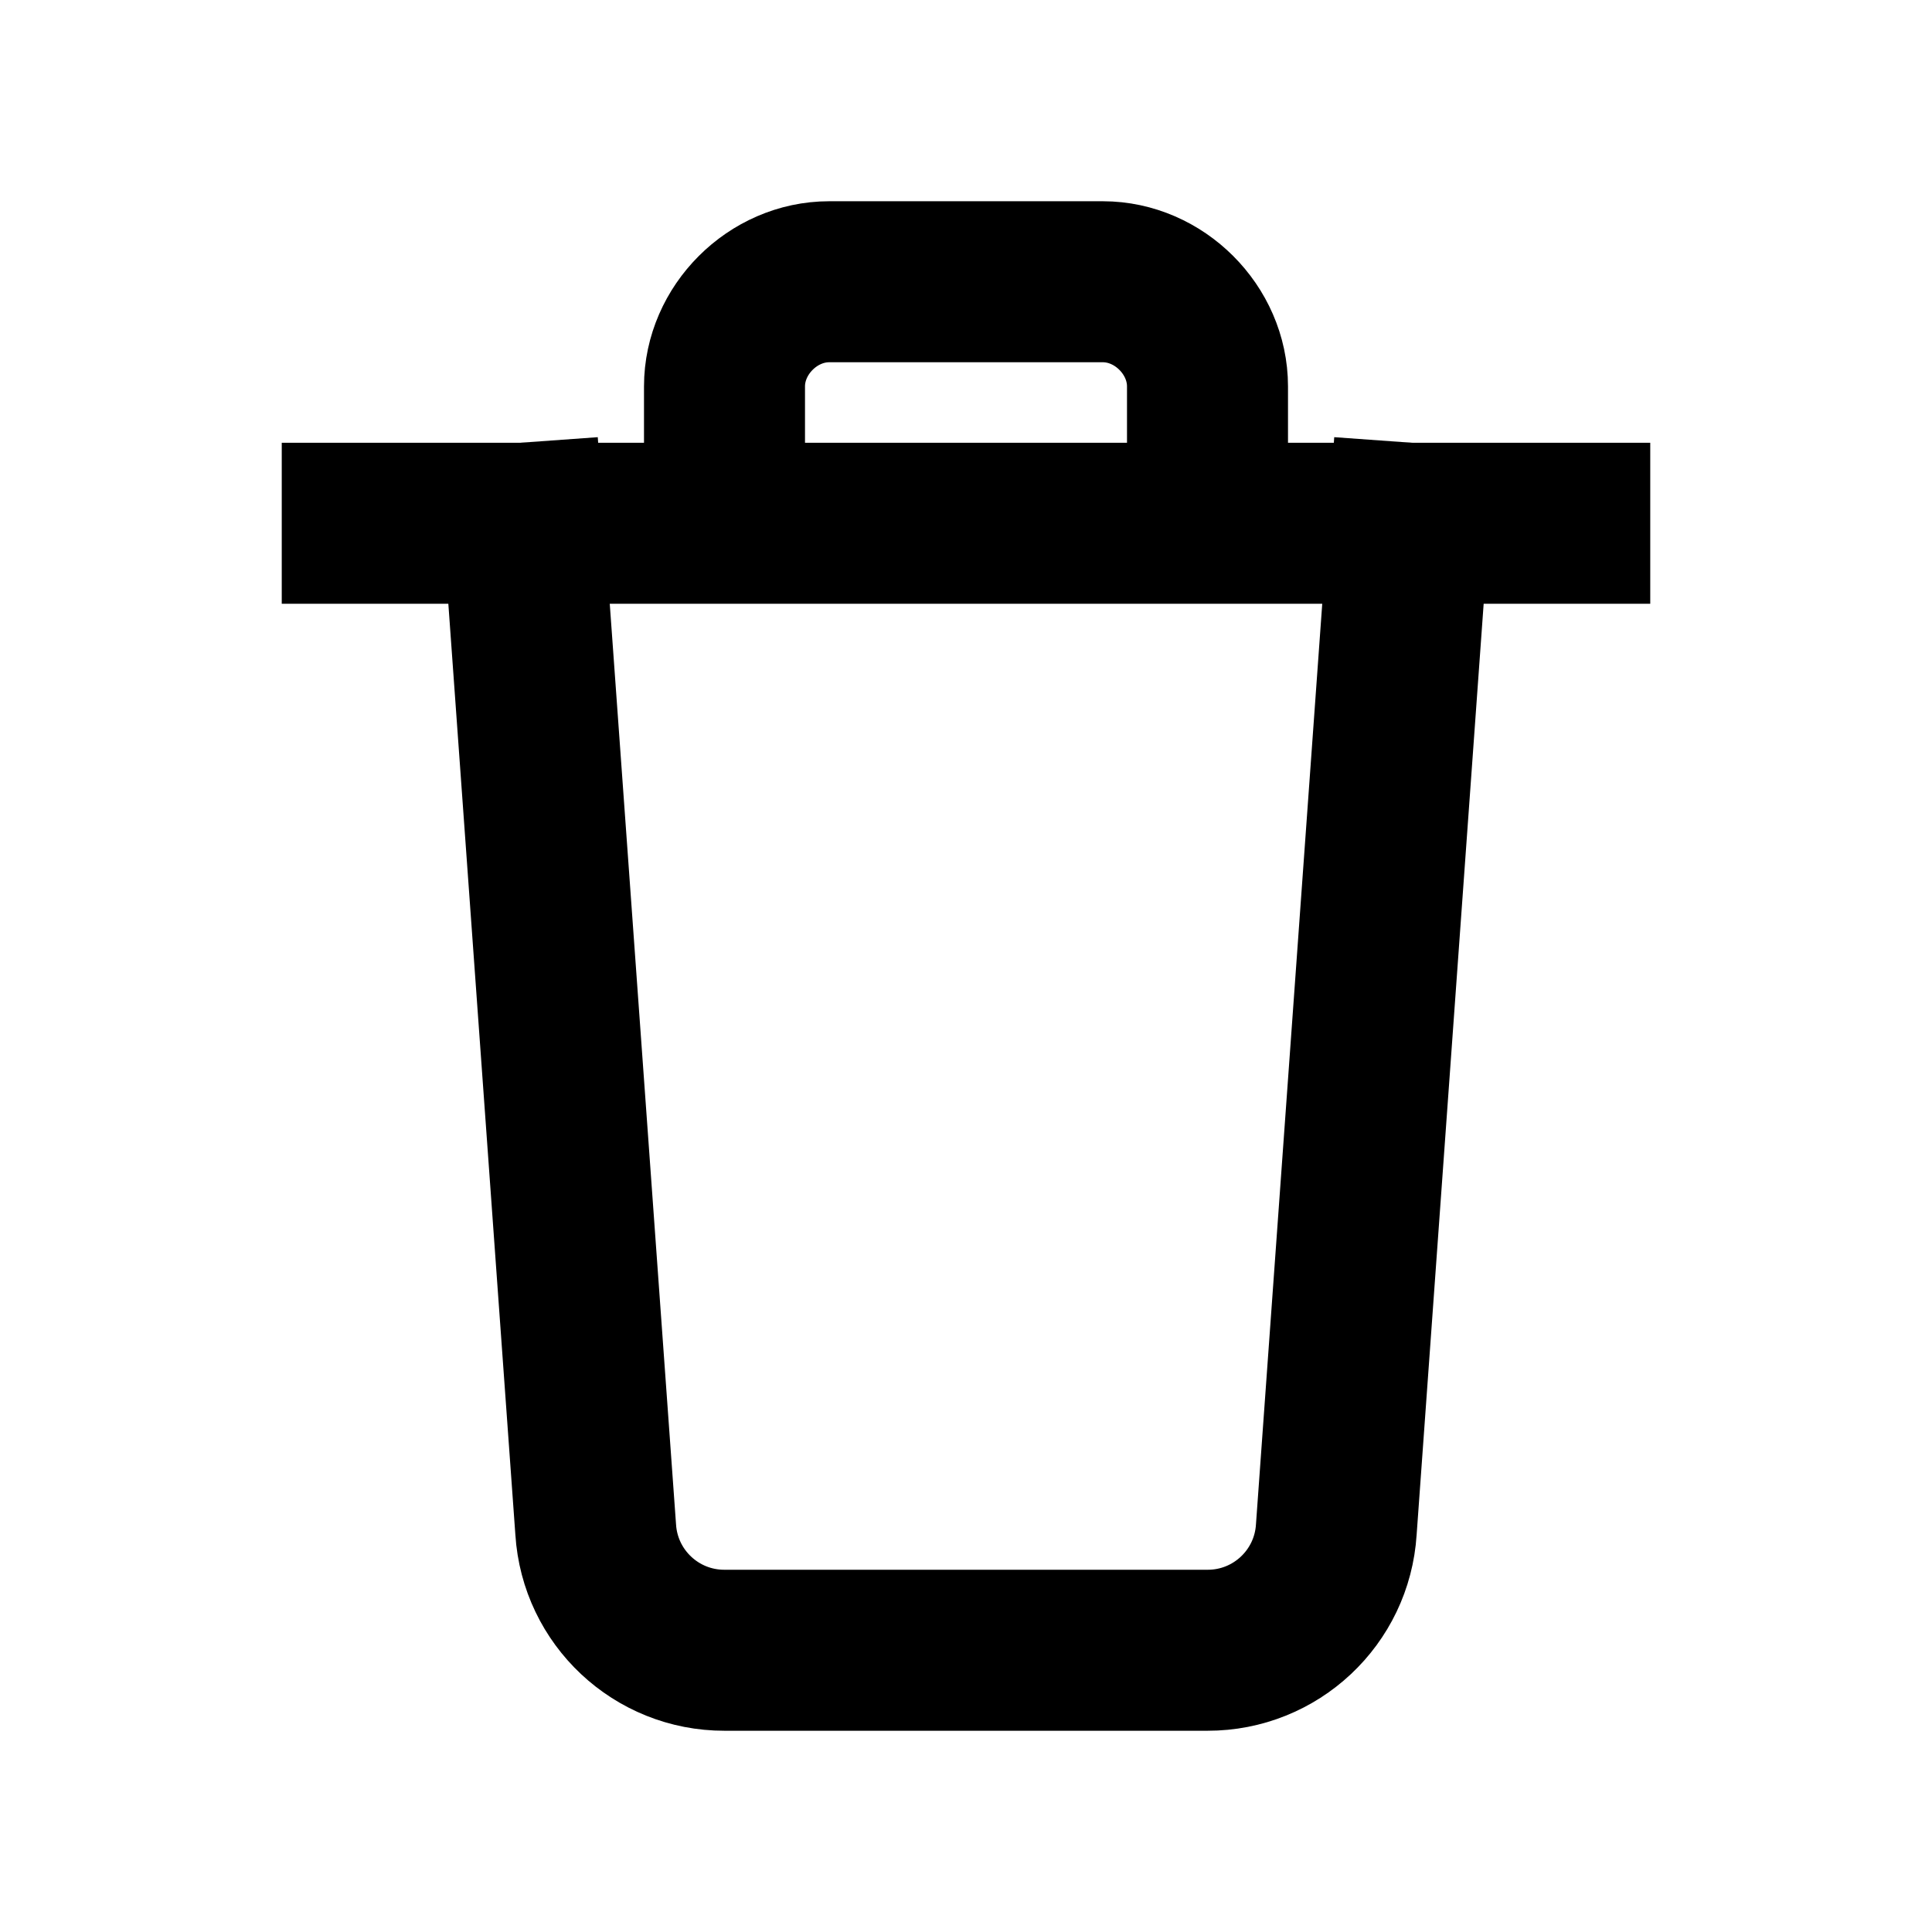
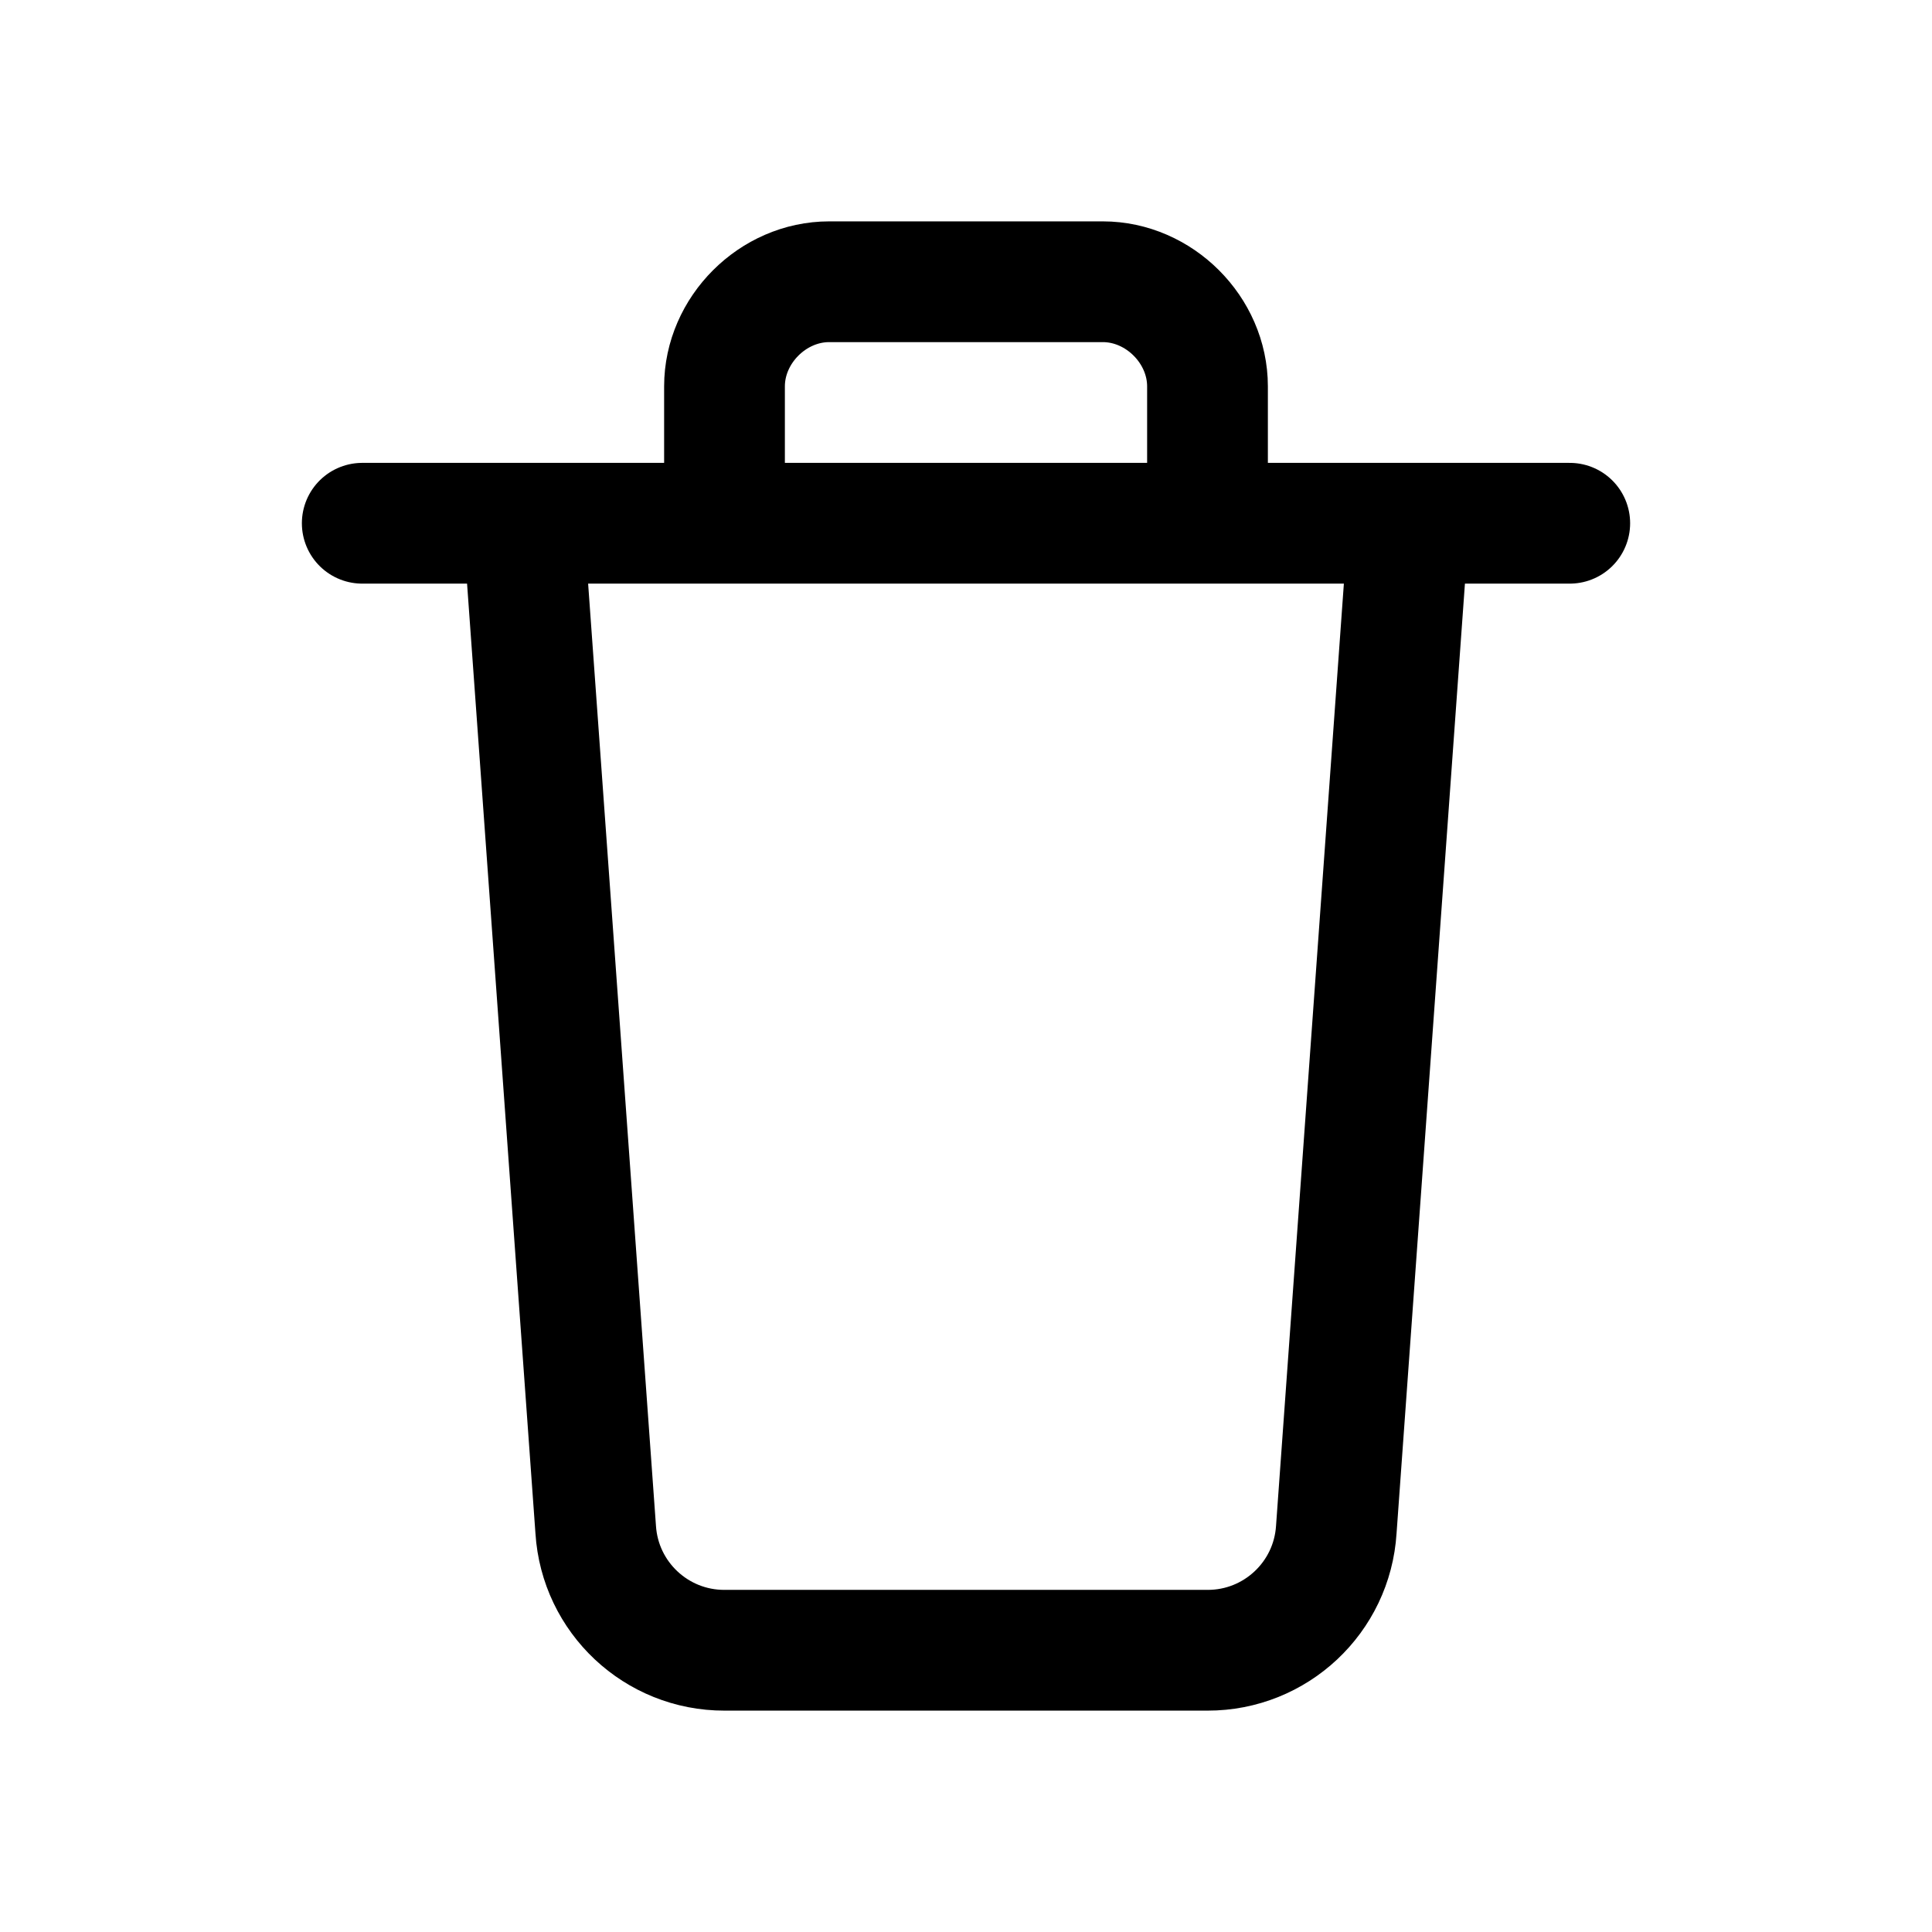
- <svg xmlns="http://www.w3.org/2000/svg" viewBox="0 0 24 24" fill="none" stroke="#000" stroke-width="2" stroke-linecap="square" stroke-linejoin="miter">
+ <svg xmlns="http://www.w3.org/2000/svg" viewBox="0 0 24 24" fill="none" stroke="#000" stroke-width="1.5" stroke-linecap="round" stroke-linejoin="round">
  <path d="M4.5 6.5h15M9 6.5V4.8c0-.7.6-1.3 1.3-1.3h3.4c.7 0 1.3.6 1.3 1.3v1.7" />
  <path d="M6.5 6.5 7.4 19a1.6 1.6 0 0 0 1.6 1.5h6a1.6 1.6 0 0 0 1.6-1.5l.9-12.5" />
</svg>
